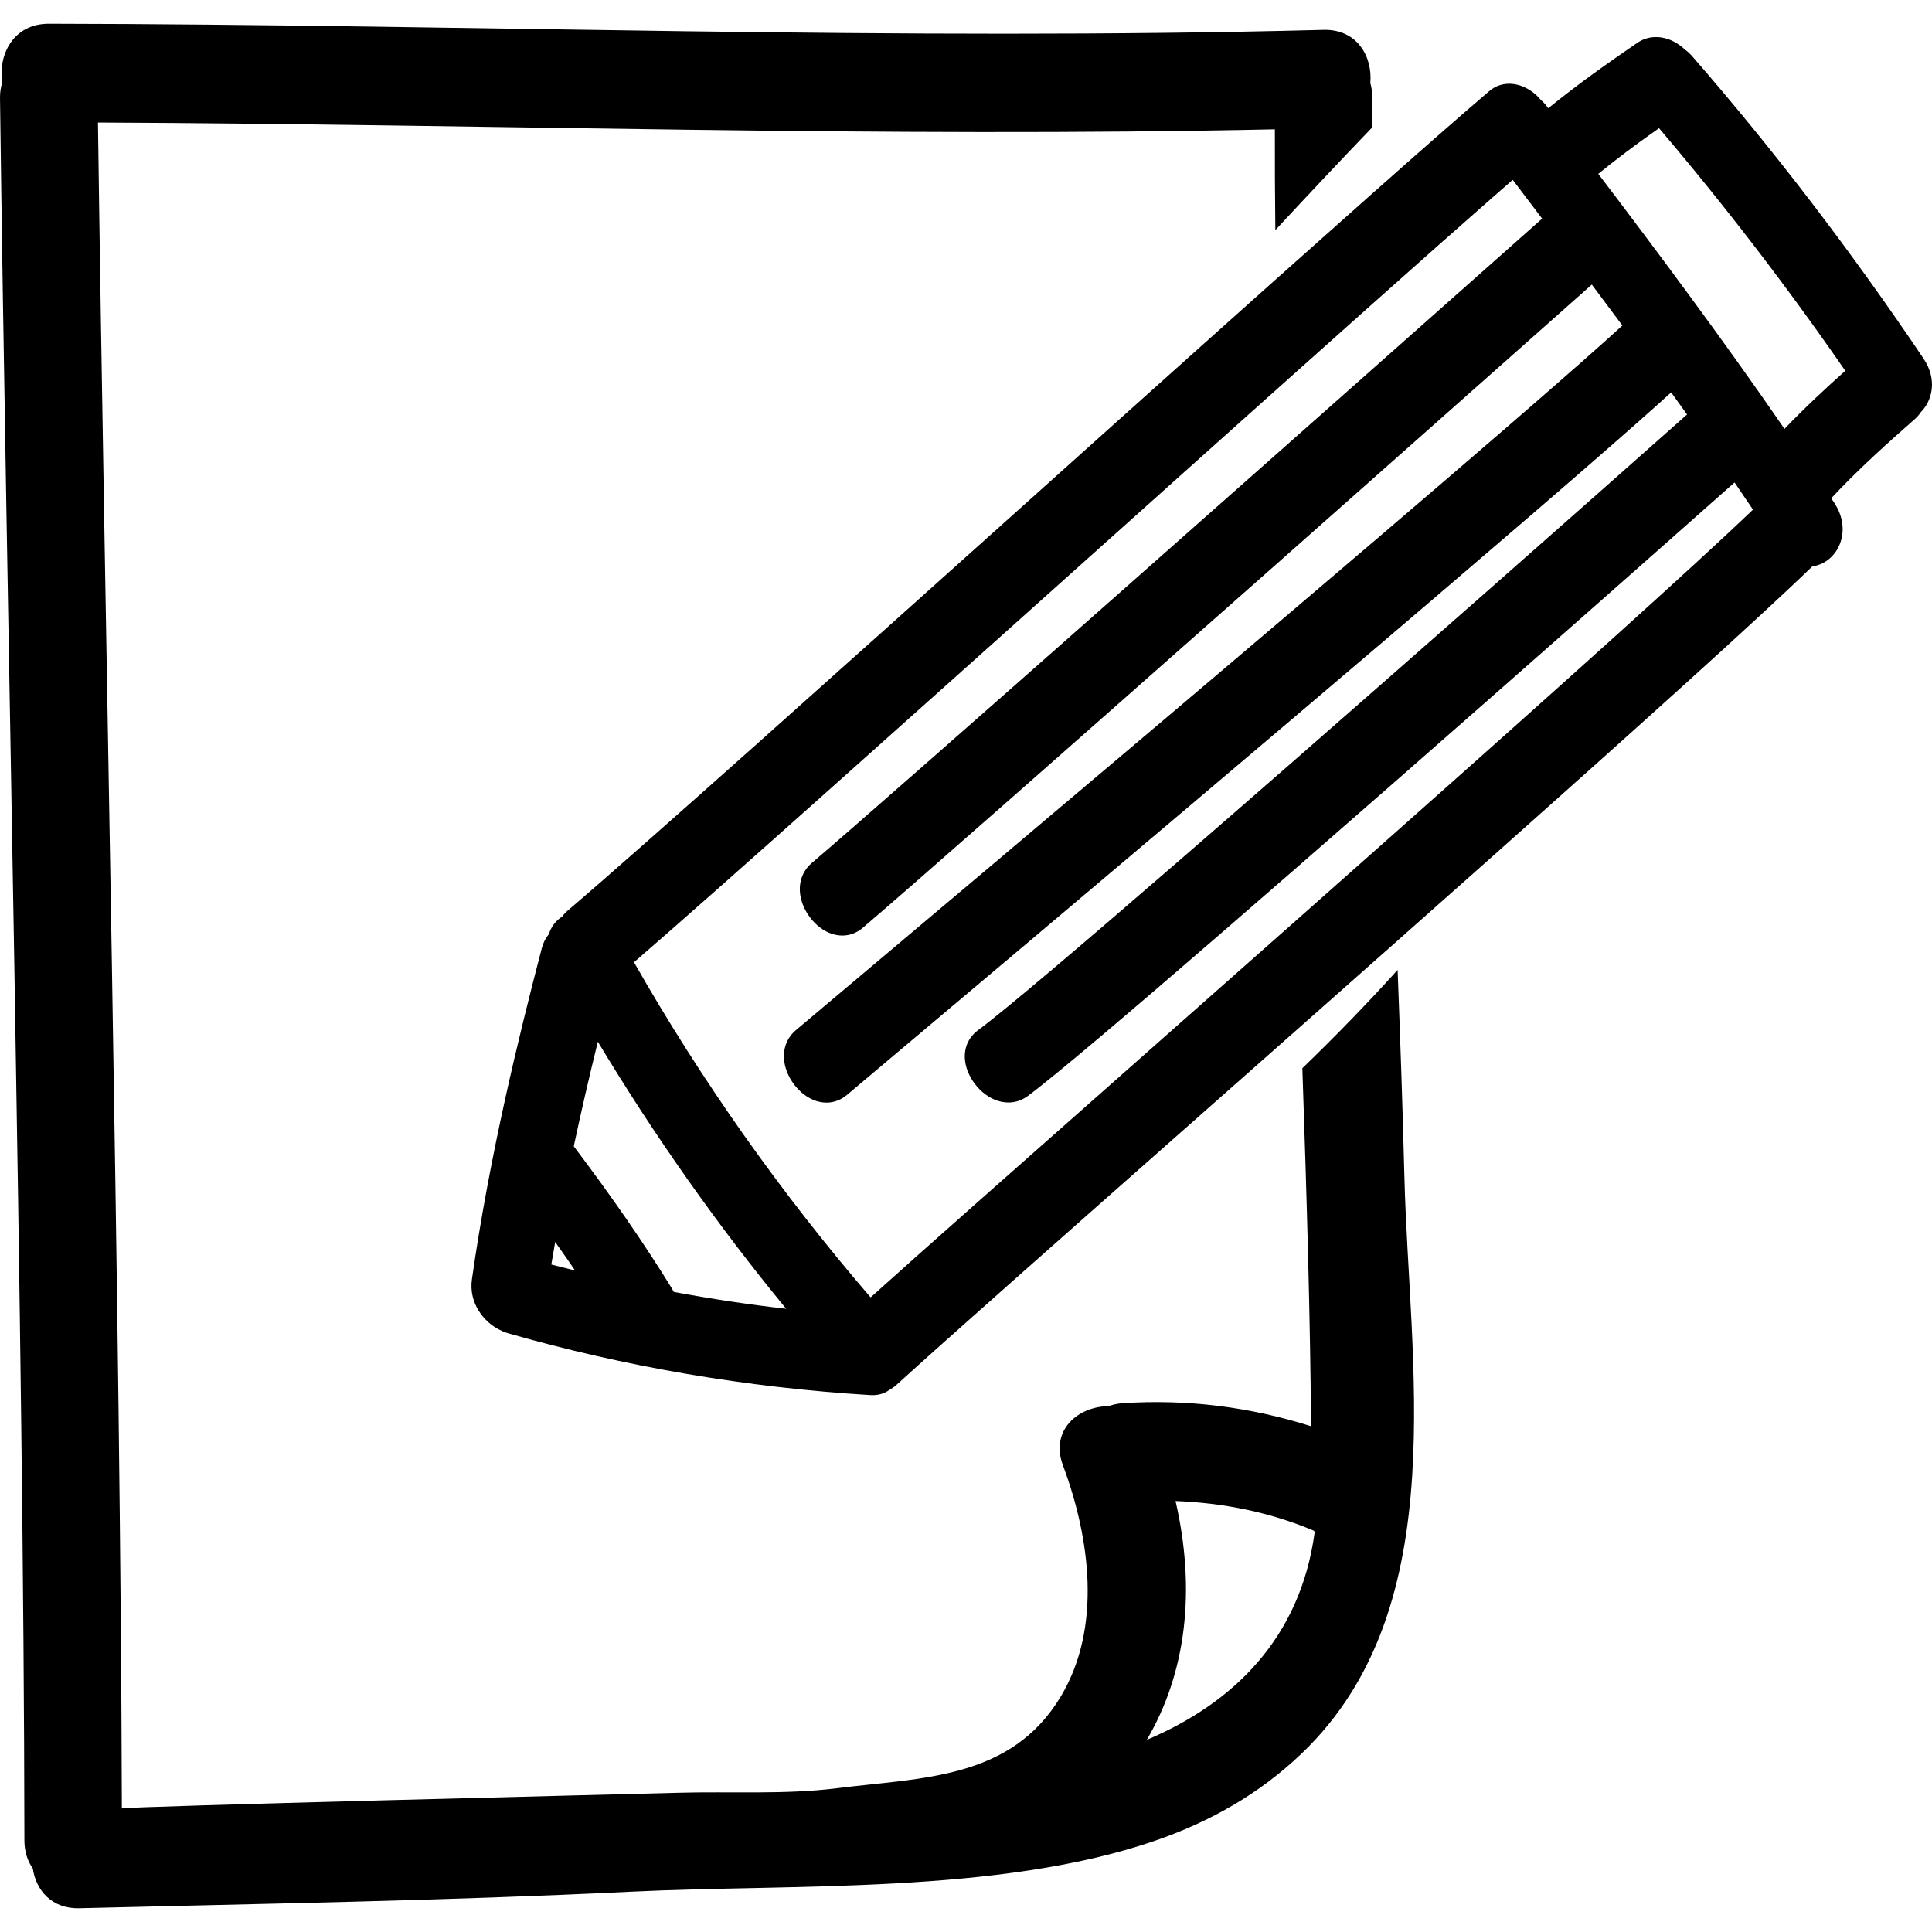
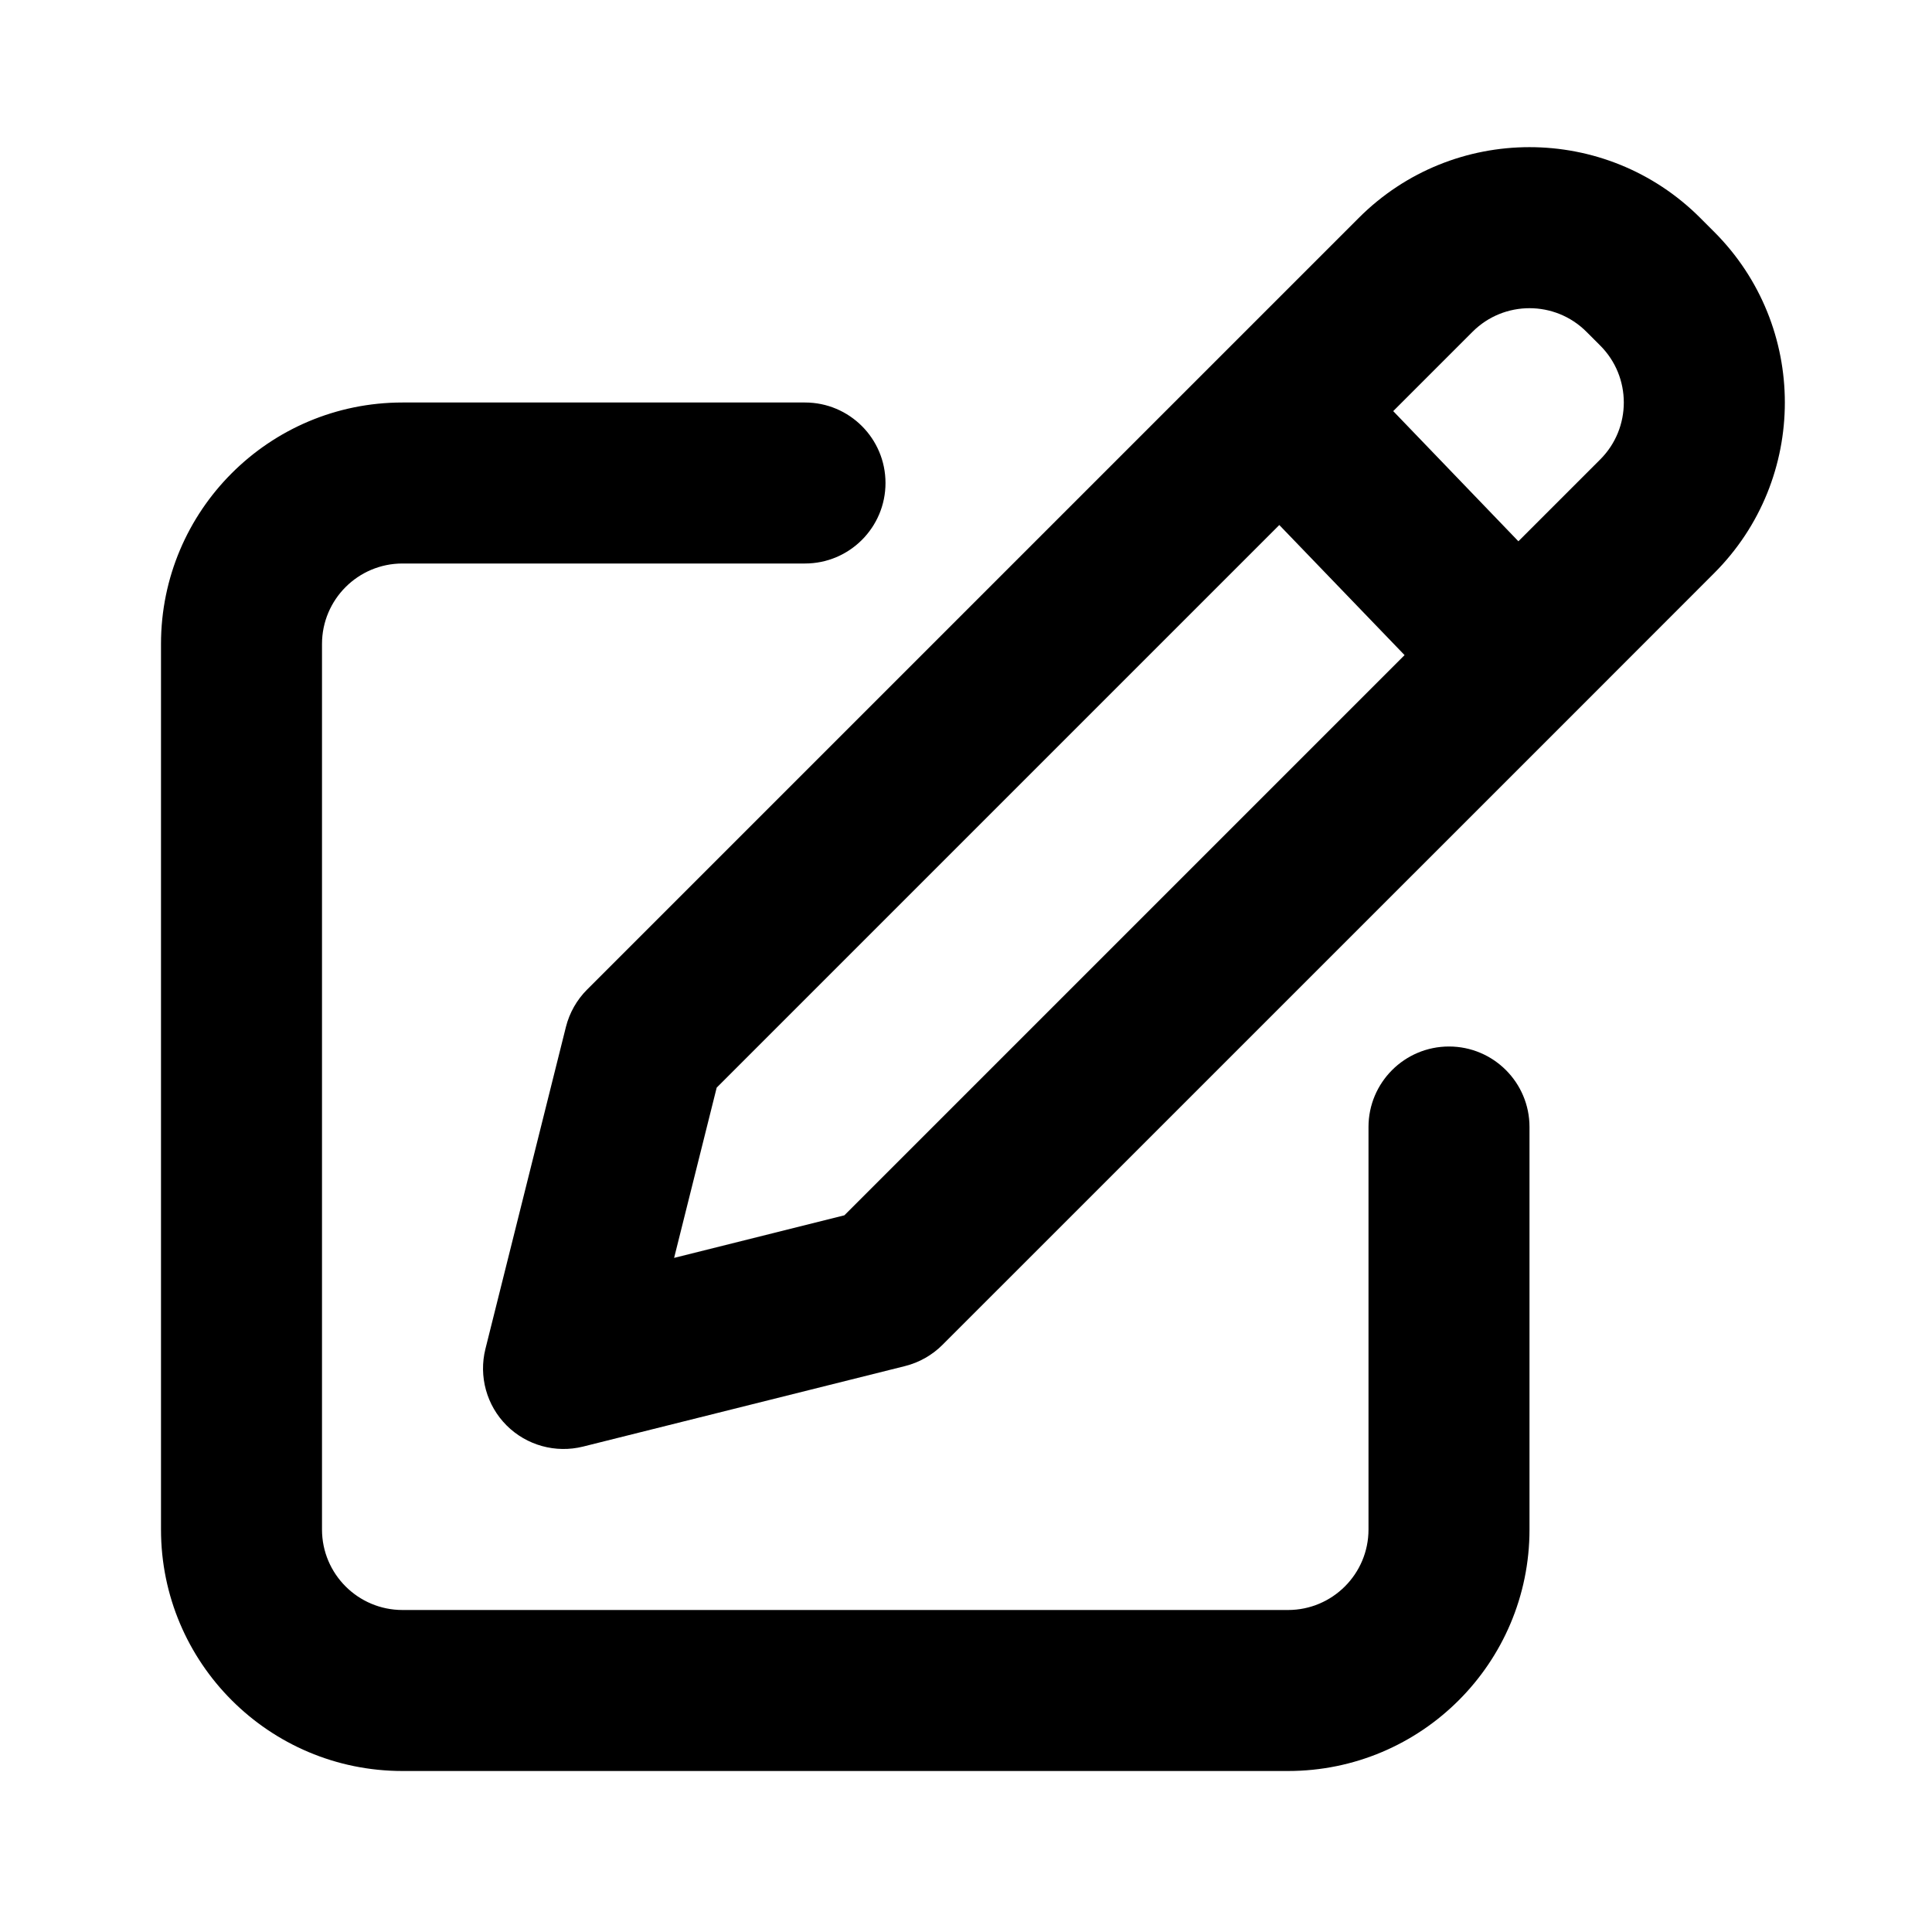
- <svg xmlns="http://www.w3.org/2000/svg" fill="#000000" version="1.1" id="Capa_1" width="800px" height="800px" viewBox="0 0 478.861 478.861" xml:space="preserve">
-   <g>
-     <g>
-       <path d="M346.41,240.403c-7.652,8.471-15.538,16.56-23.612,24.364c1.117,32.407,1.976,62.886,2.153,88.732    c-15.087-4.763-30.677-6.774-46.778-5.697c-1.26,0.081-2.377,0.37-3.428,0.731c-7.409,0.045-14.574,5.829-11.264,14.726    c6.663,17.88,9.709,40.086-0.533,57.188c-12.39,20.688-34.497,20.129-55.51,22.779c-12.854,1.615-26.515,0.757-39.474,1.128    c-10.077,0.284-137.763,3.392-137.763,3.895c-0.302-121.003-4.301-296.896-5.923-417.877    c97.248,0.422,194.463,3.761,291.709,1.681c-0.025,7.914,0.015,16.28,0.116,24.979c7.963-8.569,15.961-17.078,24.024-25.474    c0.01-2.456,0-4.913,0.021-7.368c0.01-1.331-0.203-2.506-0.503-3.613c0.589-6.516-3.245-13.396-11.593-13.178    C222.73,10.173,117.429,6.05,12.096,5.882C3.334,5.867-0.505,13.567,0.577,20.321c-0.353,1.176-0.591,2.44-0.576,3.88    c1.592,125.685,5.908,306.275,6.048,431.985c0,2.813,0.8,5.109,2.079,6.917c0.774,5.331,4.604,10.044,11.527,9.871    c45.526-1.127,91.071-1.863,136.564-4.093c40.542-1.985,91.071,0.676,129.823-12.558c13.721-4.688,26-11.613,36.521-21.643    c19.235-18.337,25.801-42.949,27.456-68.888c1.595-24.912-1.34-51.039-1.924-73.991    C347.665,274.659,347.065,257.526,346.41,240.403z M284.246,431.233c9.765-16.635,12.207-37.063,7.124-59.193    c11.761,0.457,23.358,2.727,34.343,7.383c0.045,0.143,0.075,0.29,0.126,0.422C322.28,406.072,305.684,422.165,284.246,431.233z" />
-       <path d="M419.426,13.936c-0.589-0.675-1.244-1.262-1.777-1.622c-3.539-3.399-8.272-4.123-11.802-1.719    c-7.165,4.908-14.756,10.247-22.099,16.227l-0.33-0.442c-0.503-0.66-1.087-1.272-1.438-1.513    c-1.087-1.361-2.382-2.366-3.747-3.062c-3.058-1.567-6.516-1.435-9.101,0.764c-6.545,5.576-16.691,14.482-29.035,25.428    c-7.262,6.437-15.265,13.561-23.816,21.193c-12.41,11.077-25.887,23.15-39.664,35.495c-7.124,6.385-14.31,12.827-21.469,19.25    c-47.005,42.145-95.601,85.724-114.509,101.824c-0.472,0.403-0.904,0.873-1.295,1.419c-1.607,1.023-2.775,2.567-3.311,4.382    c-0.807,0.952-1.394,2.107-1.742,3.438c-5.751,22.041-12.923,51.29-17.321,82.083c-0.848,5.921,3.011,10.664,6.853,12.512    c0.708,0.381,1.399,0.666,2.1,0.863c28.949,8.298,59.133,13.452,89.71,15.325l0.586,0.021c1.653,0,3.1-0.452,4.301-1.351    c0.581-0.32,1.127-0.7,1.622-1.147c12.921-11.751,40.565-36.176,72.582-64.46c1.849-1.635,3.758-3.321,5.637-4.981    c7.221-6.383,14.599-12.903,22.069-19.51c7.881-6.972,15.808-13.984,23.703-20.977c8.12-7.196,16.153-14.325,24.004-21.305    c34.576-30.75,65.125-58.216,79.084-71.706c2.59-0.317,4.957-1.975,6.317-4.497c1.828-3.385,1.519-7.556-0.838-11.148    l-0.812-1.222c6.713-7.198,13.914-13.639,20.743-19.642c0.539-0.477,1.021-1.033,1.453-1.693    c2.823-2.818,4.194-8.071,0.665-13.312C458.841,62.248,439.55,37.041,419.426,13.936z M457.369,91.903    c-4.753,4.248-10.019,9.115-15.066,14.398c-15.498-22.516-31.885-44.427-46.153-63.208c4.352-3.558,9.222-7.219,15.046-11.327    C427.399,50.799,442.922,71.01,457.369,91.903z M272.241,136.066c0.249-0.224,0.498-0.447,0.746-0.67    c15.219-13.634,30.133-26.99,43.879-39.276c8.349-7.467,16.275-14.543,23.547-21.022c11.796-10.504,21.851-19.426,29.406-26.053    c1.844-1.615,3.596-3.146,5.119-4.471c2.438,3.199,4.864,6.401,7.287,9.61c-1.311,1.166-2.94,2.615-4.748,4.218    c-8.236,7.31-21.287,18.885-36.744,32.588c-7.368,6.525-15.27,13.518-23.436,20.751c-12.953,11.466-26.558,23.498-39.78,35.178    c-34.673,30.633-66.585,58.722-76.31,66.979c-2.864,2.435-3.717,6.23-2.277,10.151c1.432,3.895,5.273,7.835,9.854,7.835    c1.836,0,3.583-0.66,5.056-1.915c11.555-9.811,54.11-47.332,95.537-83.972c2.935-2.592,5.85-5.172,8.765-7.746    c8.013-7.089,15.873-14.051,23.389-20.706c12.938-11.461,24.785-21.959,34.332-30.43c8.15-7.229,14.646-12.994,18.682-16.582    c2.534,3.38,5.063,6.759,7.577,10.148c-4.962,4.545-13.716,12.294-28.519,25.101c-8.409,7.269-18.753,16.161-31.504,27.045    c-7.048,6.021-14.868,12.688-23.449,19.977c-10.268,8.732-21.688,18.418-34.378,29.15c-23.476,19.87-51.24,43.29-84.186,71.003    l-2.803,2.356c-2.874,2.417-3.737,6.2-2.308,10.11c1.425,3.91,5.276,7.865,9.885,7.865c1.825,0,3.567-0.654,5.04-1.889    l2.382-2.006c32.06-26.969,59.224-49.886,82.314-69.421c8.938-7.561,17.271-14.617,25.009-21.19    c8.506-7.218,16.311-13.848,23.476-19.951c4.266-3.636,8.317-7.094,12.142-10.359c34.078-29.107,51.028-43.96,58.985-51.211    c1.315,1.817,2.636,3.643,3.946,5.474c-11.807,10.479-29.564,26.192-49.368,43.633c-8.171,7.2-16.696,14.693-25.294,22.239    c-7.845,6.88-15.736,13.79-23.495,20.571c-9.72,8.485-19.186,16.732-28.036,24.397c-23.704,20.53-42.855,36.812-49.561,41.778    c-2.976,2.204-3.999,5.8-2.742,9.618c1.325,4.012,5.388,8.287,10.298,8.287c1.717,0,3.372-0.559,4.799-1.614    c6.556-4.855,24.806-20.343,47.372-39.87c6.022-5.215,12.354-10.712,18.865-16.379c7.698-6.713,15.635-13.64,23.587-20.602    c18.428-16.135,36.892-32.39,52.526-46.184c13.817-12.19,25.415-22.465,32.819-29.031c1.528,2.239,3.052,4.481,4.57,6.733    c-7.525,7.206-19.688,18.339-34.611,31.791c-15.874,14.31-34.892,31.263-54.802,48.926c-7.79,6.909-15.691,13.914-23.618,20.929    c-8.836,7.82-17.656,15.615-26.313,23.263c-5.089,4.504-10.146,8.973-15.077,13.329c-27.71,24.486-51.838,45.809-64.287,57.021    c-22.244-25.842-41.957-53.766-58.65-83.073C176.745,221.592,225.186,178.211,272.241,136.066z M194.855,324.388    c-9-1.01-18.342-2.412-27.855-4.179c-0.152-0.305-0.323-0.614-0.51-0.924c-6.812-11.05-14.757-22.567-24.278-35.171    c1.793-8.408,3.758-16.955,5.964-25.918C162.231,281.565,177.897,303.781,194.855,324.388z M142.544,314.907    c-1.965-0.482-3.931-0.975-5.898-1.482c0.312-1.869,0.63-3.732,0.962-5.586C139.305,310.226,140.942,312.571,142.544,314.907z     M216.226,343.202l-0.005-0.061c0,0,0,0,0.005,0V343.202z" />
-     </g>
-   </g>
+ <svg xmlns="http://www.w3.org/2000/svg" width="800px" height="800px" viewBox="0 0 24 24" fill="none">
+   <path fill-rule="evenodd" clip-rule="evenodd" d="M21.121 2.707C19.95 1.535 18.05 1.535 16.879 2.707L15.199 4.387L7.293 12.293C7.165 12.421 7.074 12.582 7.03 12.757L6.03 16.757C5.945 17.098 6.045 17.459 6.293 17.707C6.541 17.955 6.902 18.055 7.243 17.97L11.242 16.97C11.418 16.926 11.579 16.835 11.707 16.707L19.556 8.859L21.293 7.121C22.465 5.95 22.465 4.05 21.293 2.879L21.121 2.707ZM18.293 4.121C18.683 3.731 19.317 3.731 19.707 4.121L19.879 4.293C20.269 4.683 20.269 5.317 19.879 5.707L18.862 6.724L17.307 5.107L18.293 4.121ZM15.892 6.522L17.448 8.138L10.489 15.097L8.374 15.626L8.903 13.511L15.892 6.522ZM4 8C4 7.448 4.448 7 5 7H10C10.552 7 11 6.552 11 6C11 5.448 10.552 5 10 5H5C3.343 5 2 6.343 2 8V19C2 20.657 3.343 22 5 22H16C17.657 22 19 20.657 19 19V14C19 13.448 18.552 13 18 13C17.448 13 17 13.448 17 14V19C17 19.552 16.552 20 16 20H5C4.448 20 4 19.552 4 19V8Z" fill="#000000" />
</svg>
